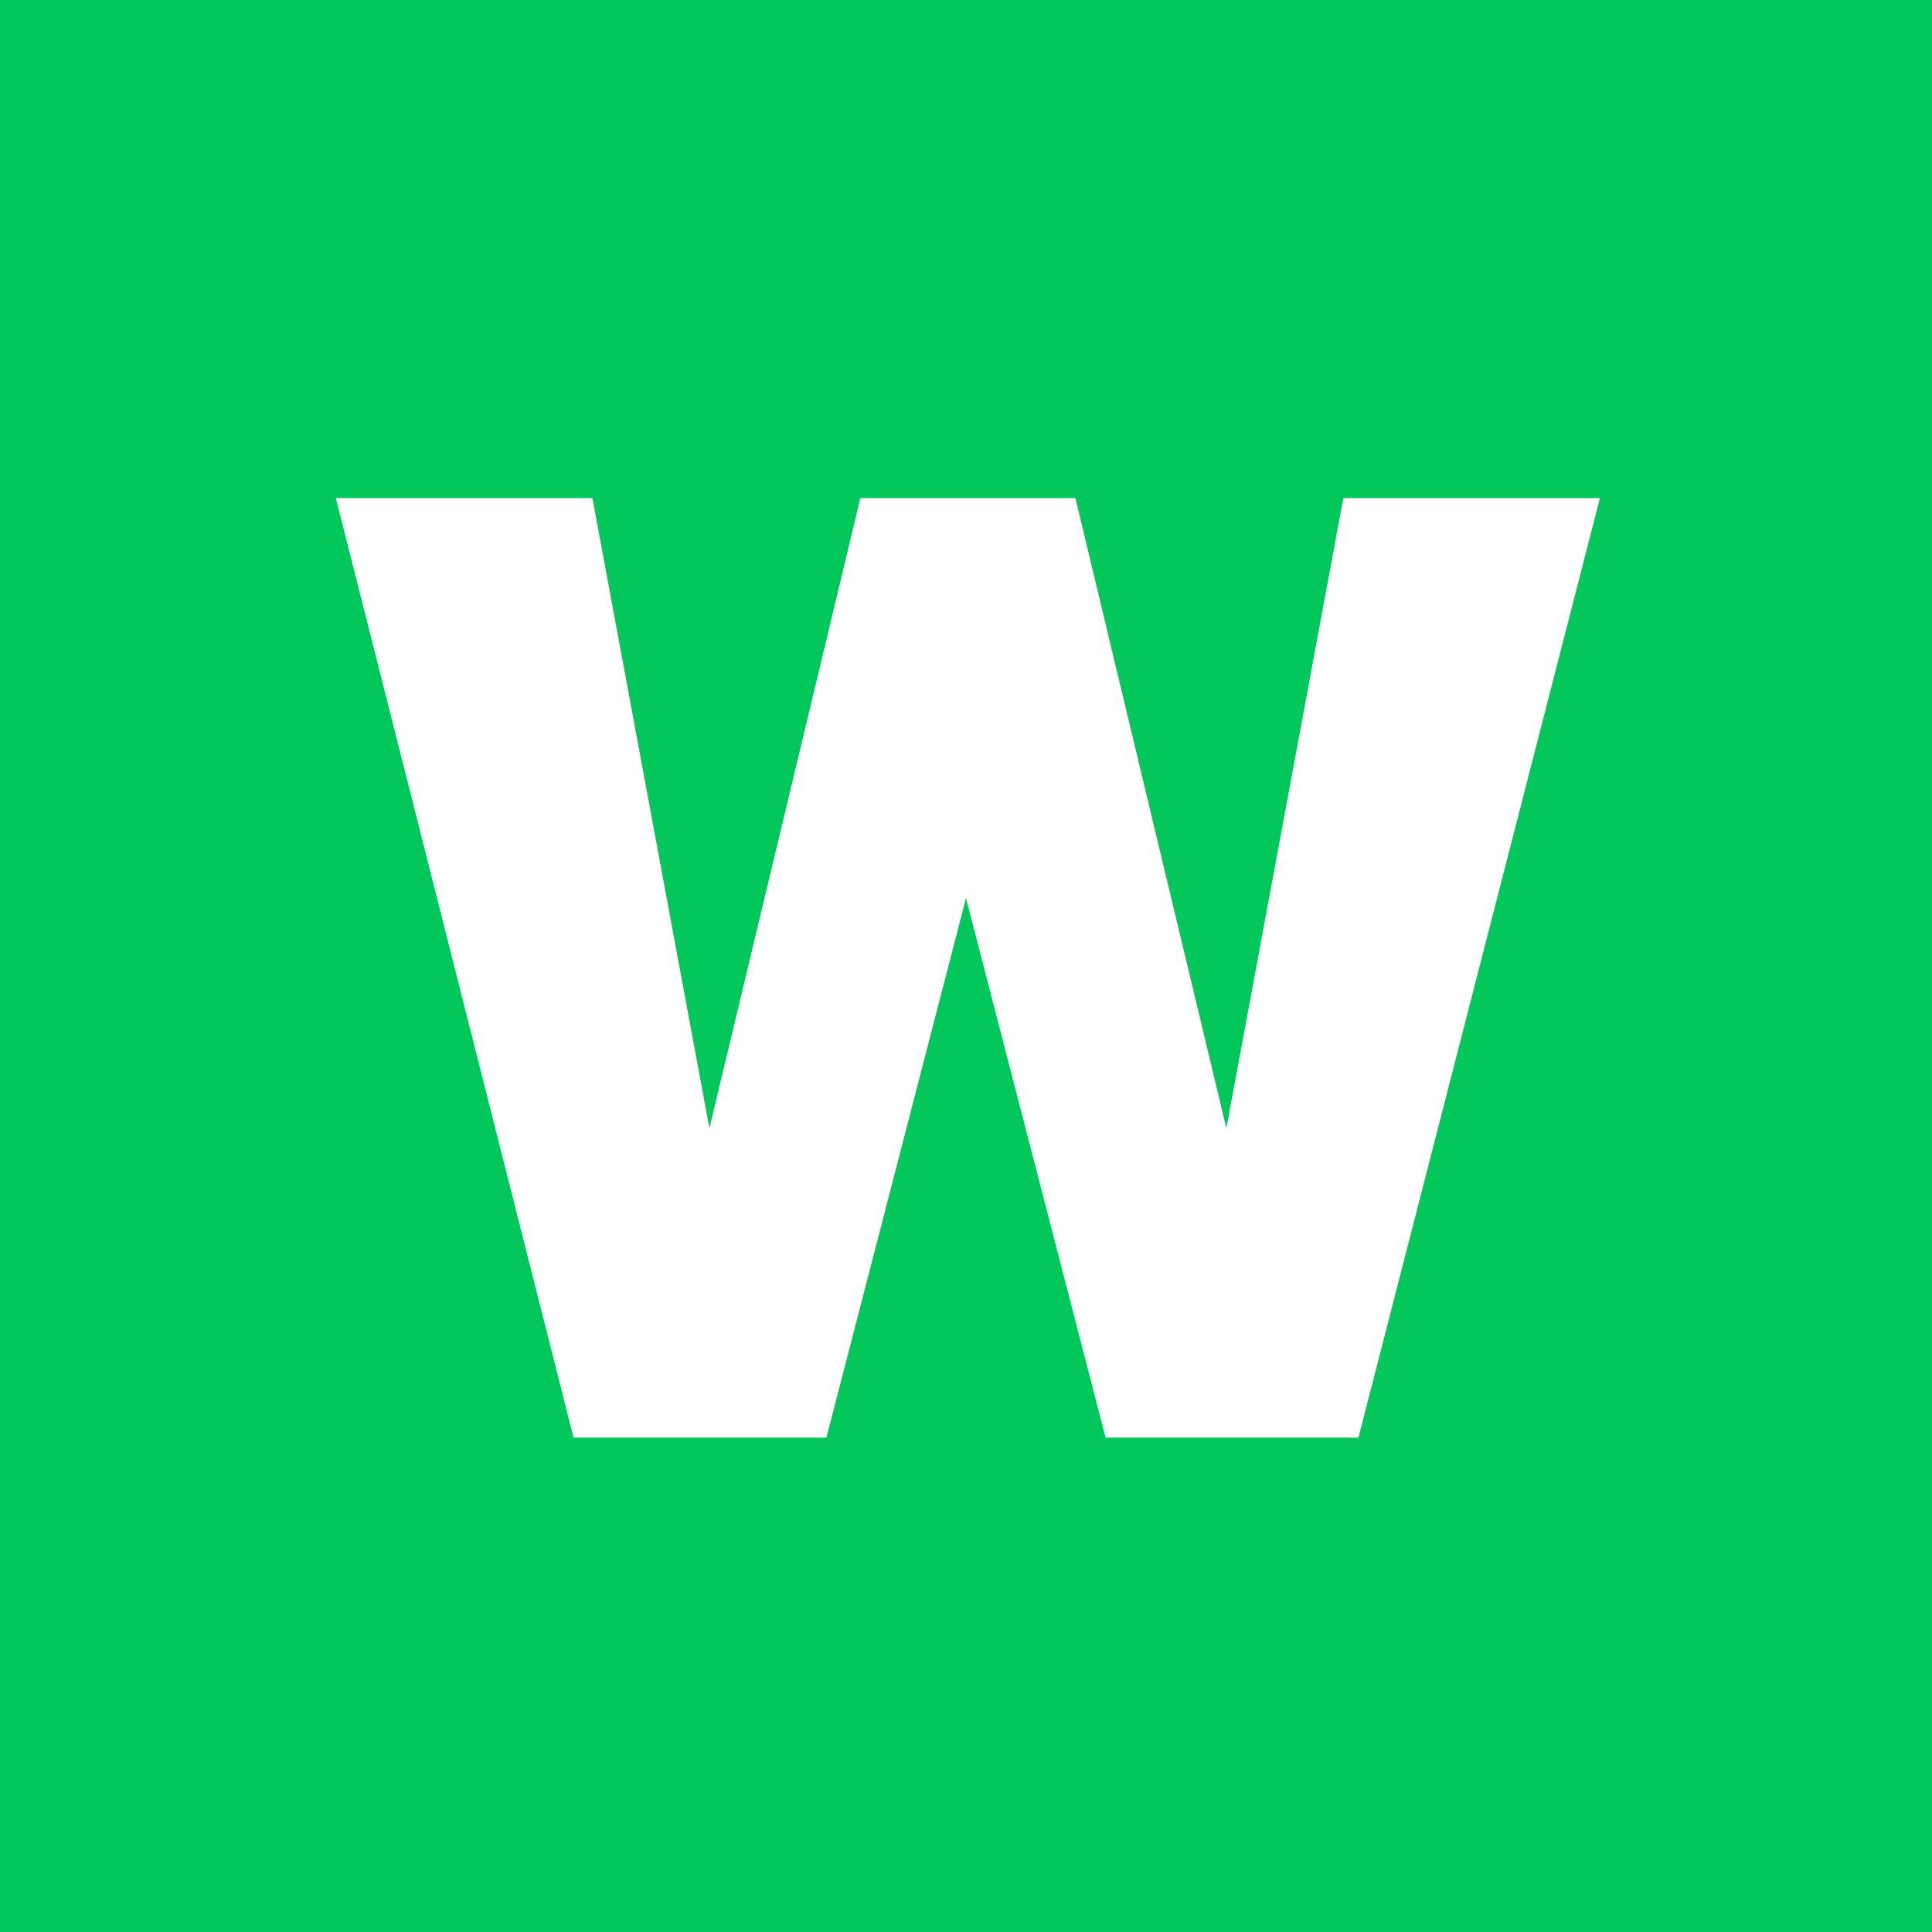
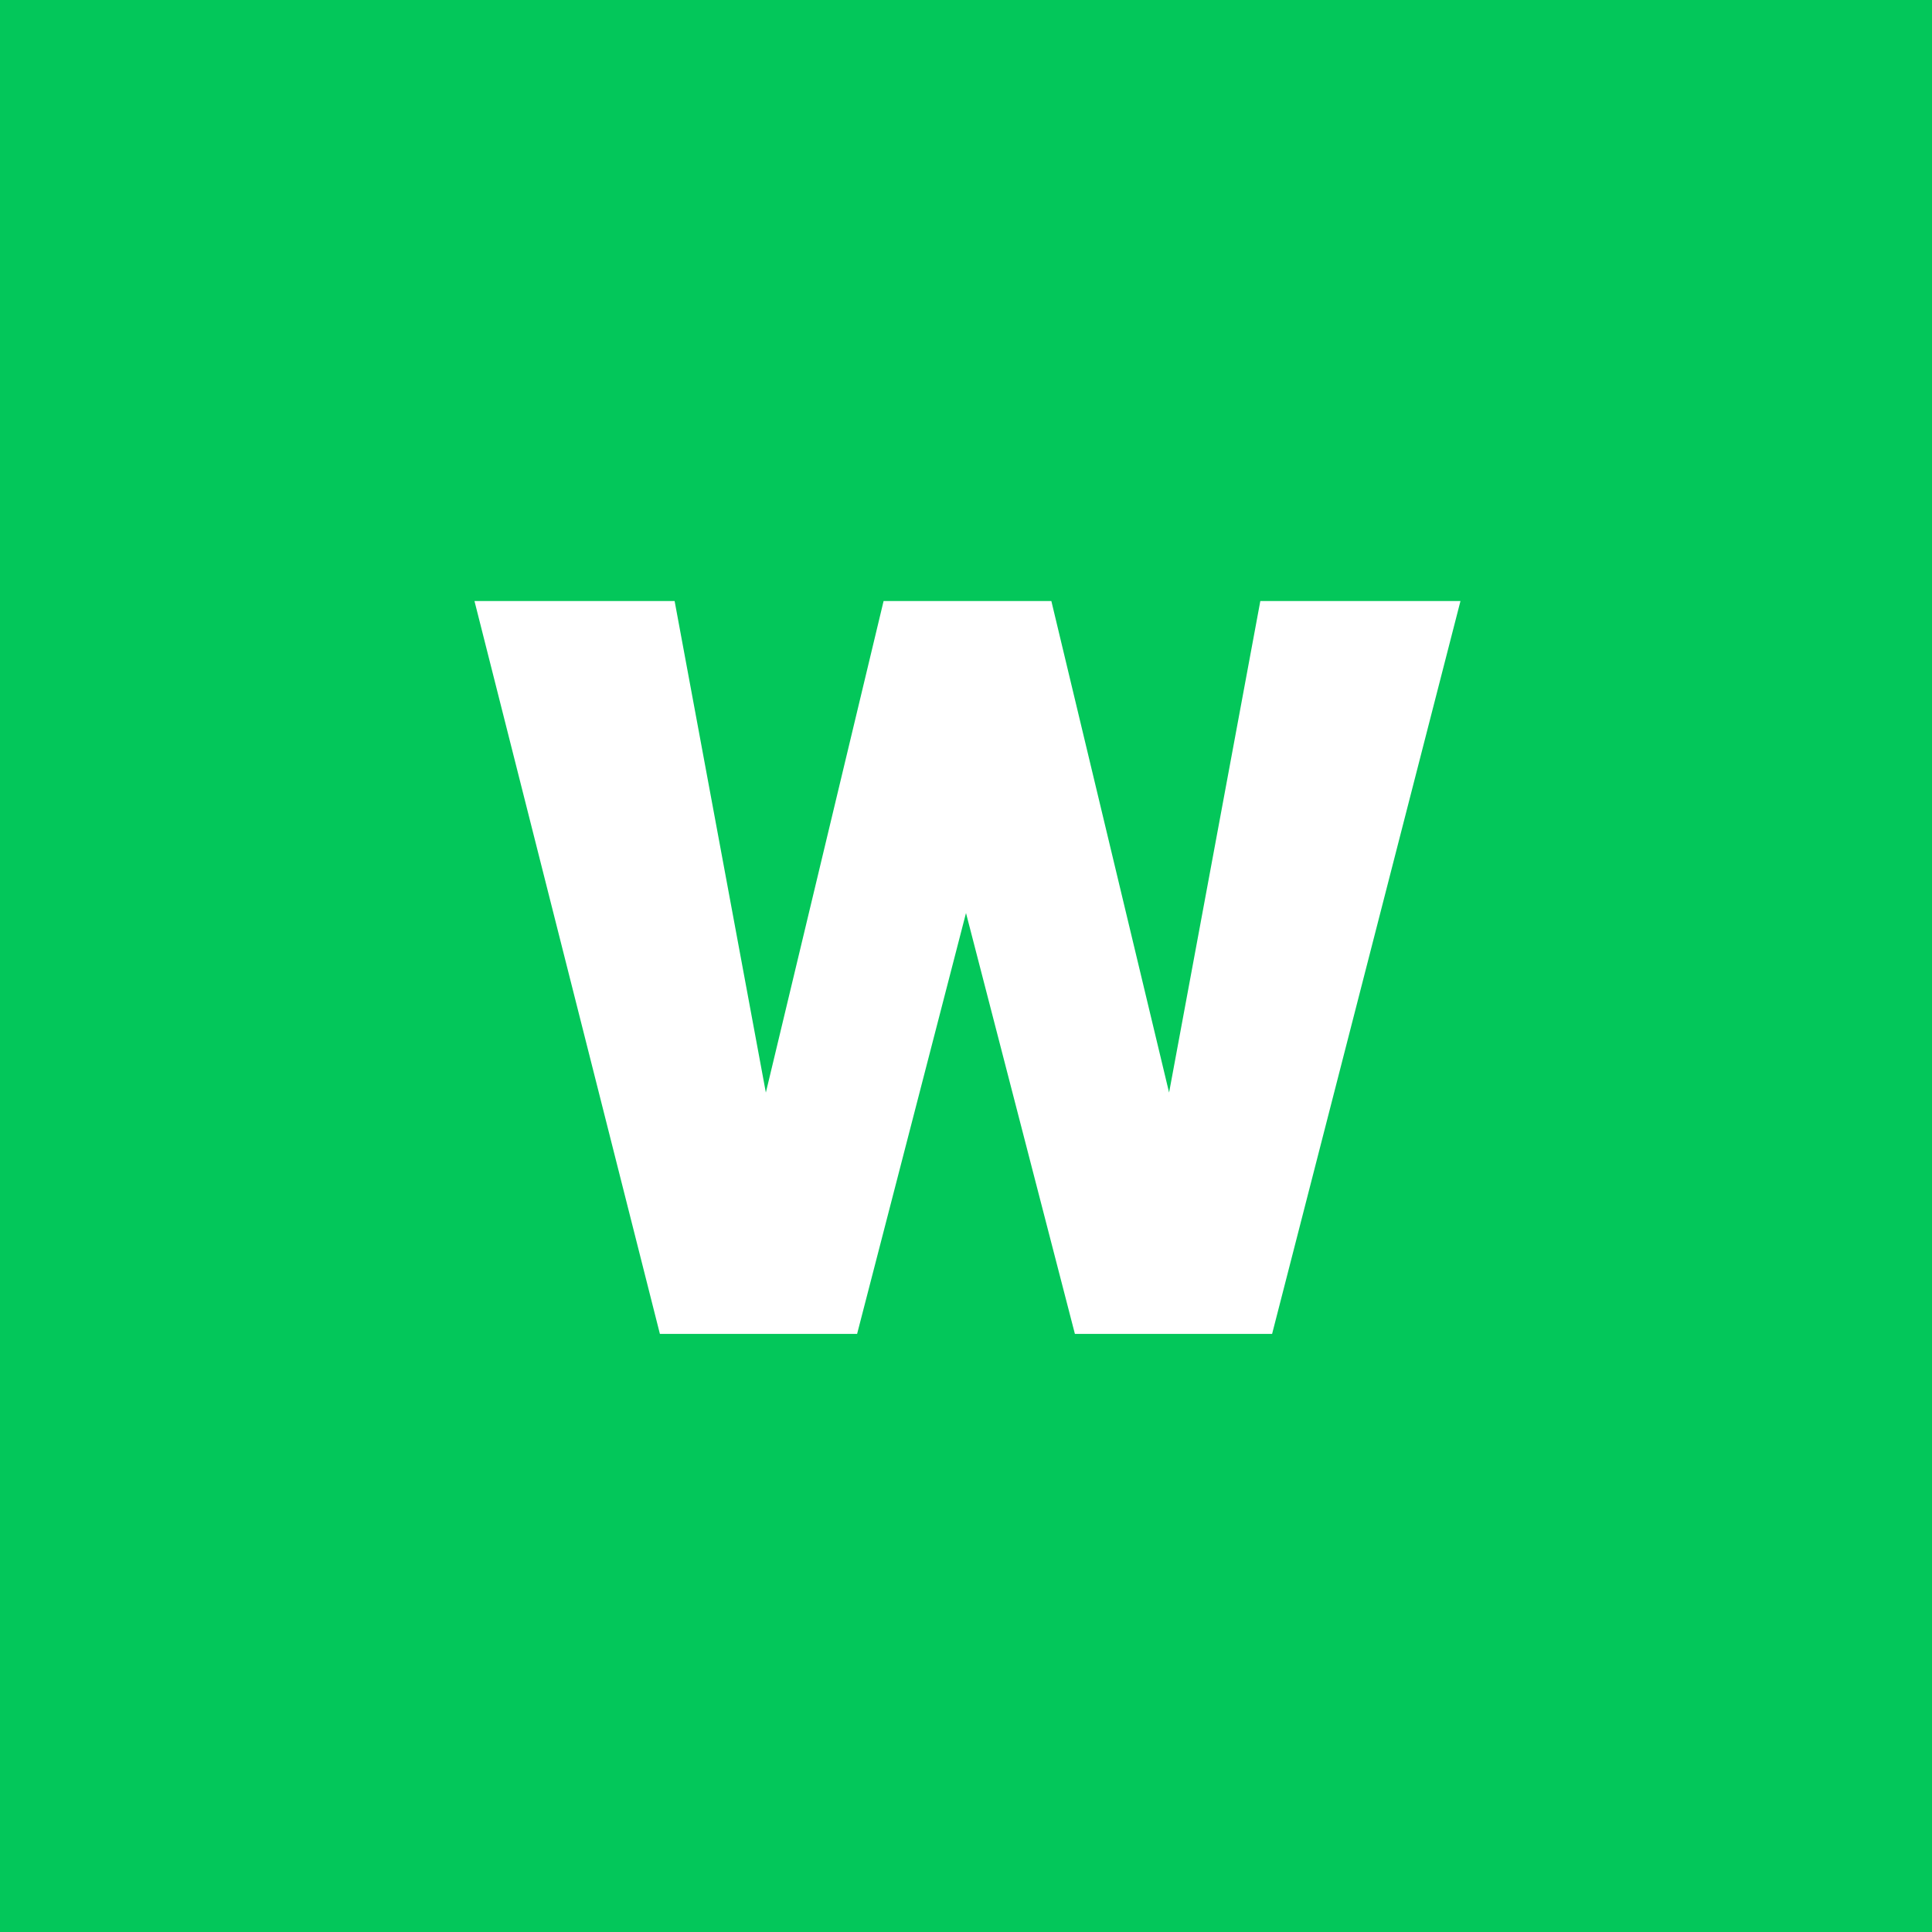
<svg xmlns="http://www.w3.org/2000/svg" viewBox="0 0 512 512">
  <rect width="512" height="512" fill="#03c75a" />
-   <path d="M106 150h68l31 167 40-167h57l40 167 31-167h68l-64 249h-67l-37-143-37 143h-67z" fill="#fff" transform="translate(-17 -18)" />
+   <path d="M125.74 159.28h53.04l24.18 130.26 31.2-130.26h44.46l31.2 130.26 24.18-130.26h53.04l-49.92 194.22h-52.26L256 241.96 227.14 353.5h-52.26z" fill="#fff" />
</svg>
